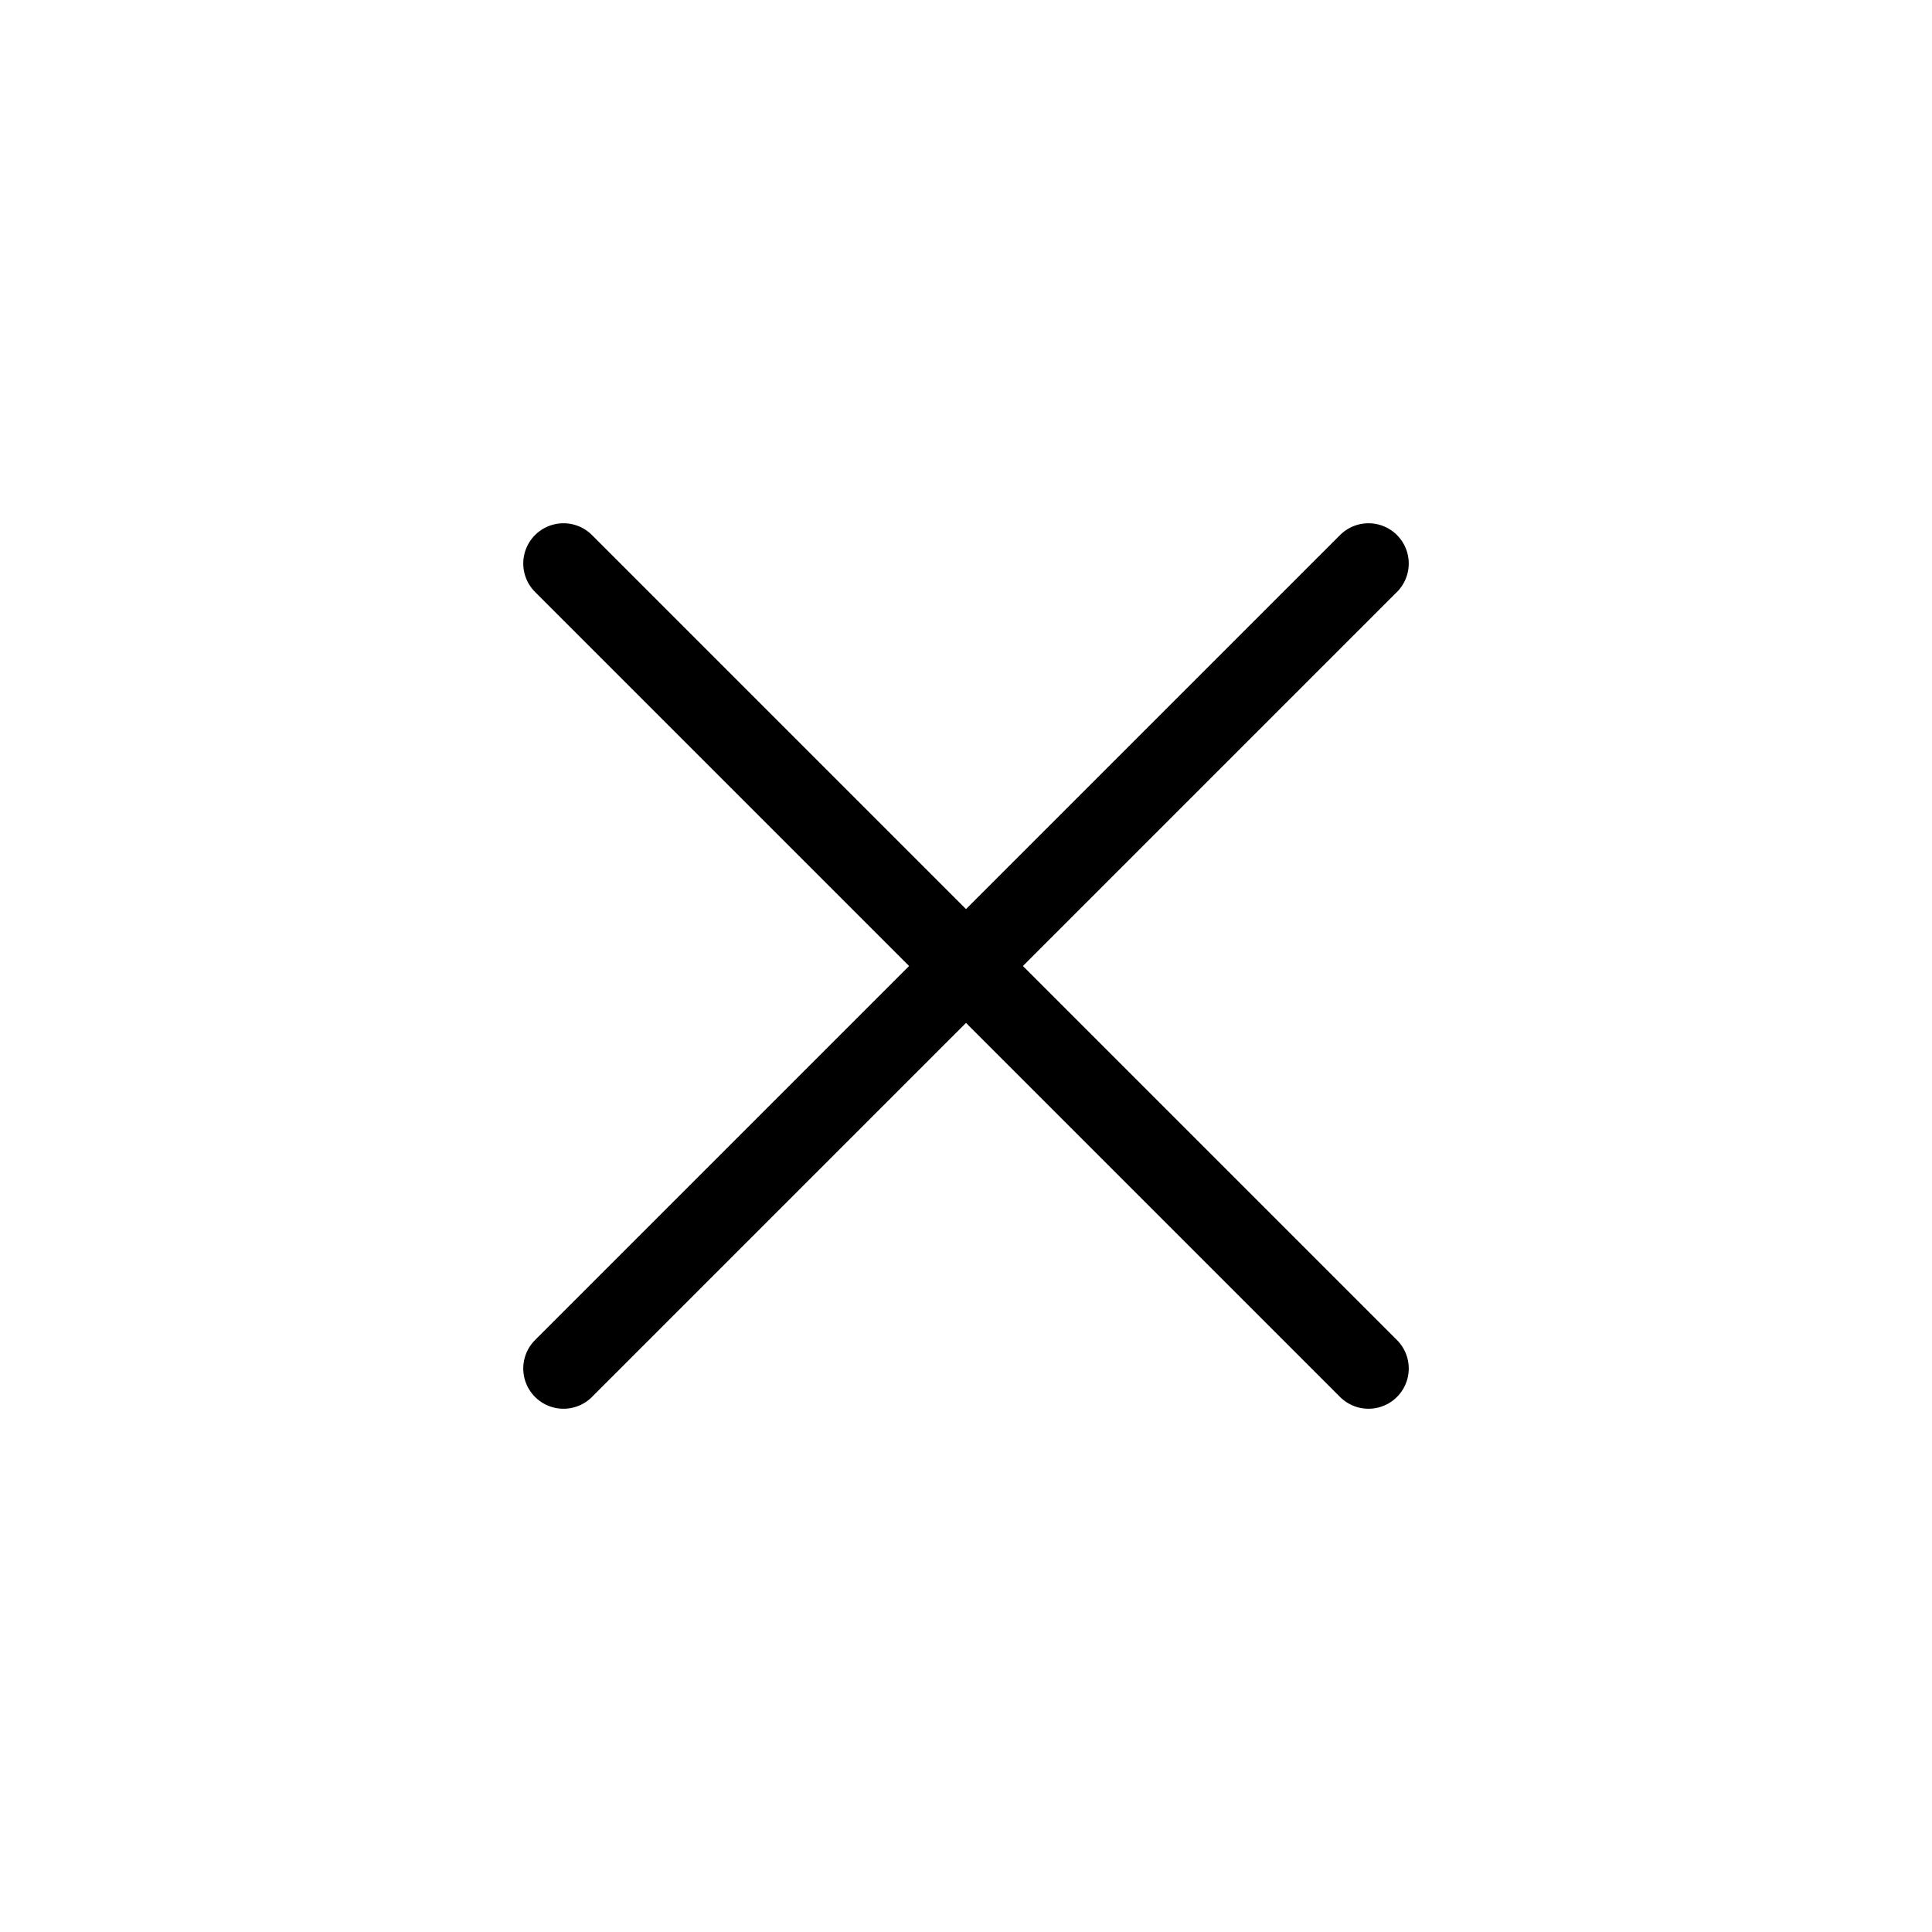
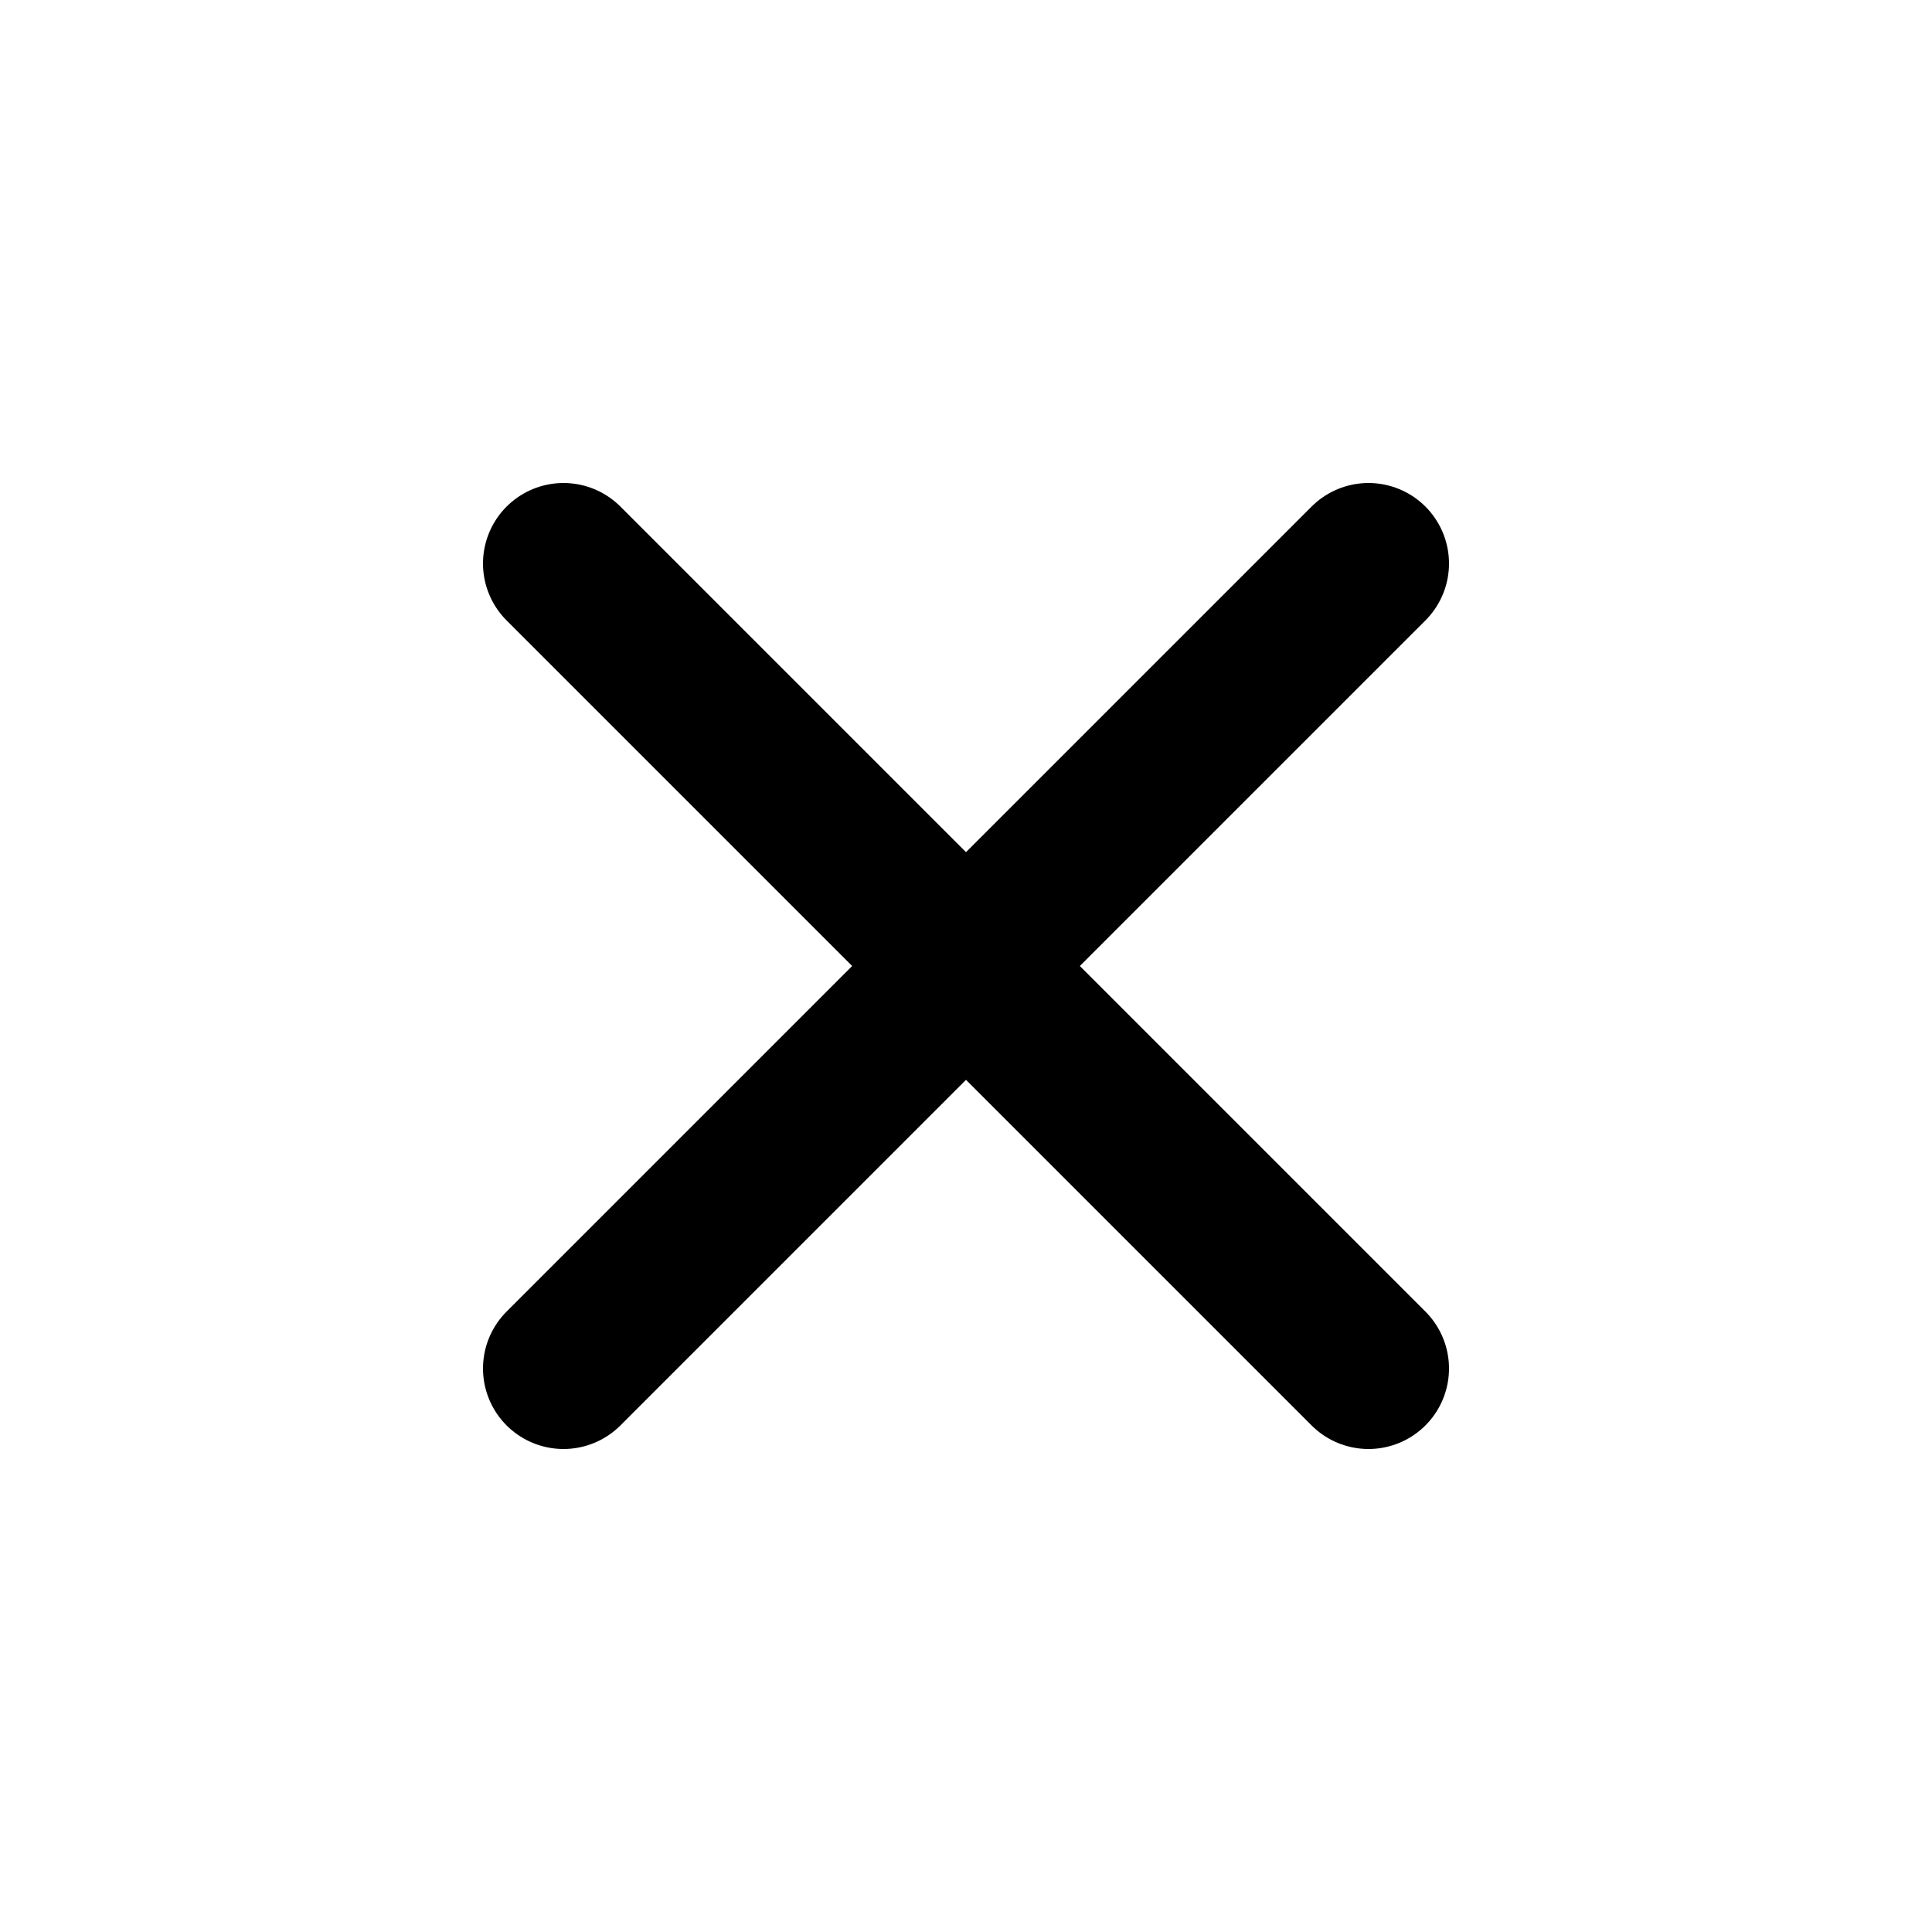
- <svg xmlns="http://www.w3.org/2000/svg" width="36" height="36" viewBox="0 0 36 36" fill="none">
-   <path d="M25.5 10.5L10.5 25.5 M10.5 10.5L25.5 25.5" stroke="currentColor" stroke-width="1.5" stroke-linecap="round" stroke-linejoin="round" />
+ <svg xmlns="http://www.w3.org/2000/svg" width="30" height="30" viewBox="0 0 30 30" fill="none">
+   <path d="M21.25 8.75L8.75 21.25" stroke="currentColor" stroke-width="2.5" stroke-linecap="round" stroke-linejoin="round" />
+   <path d="M8.75 8.75L21.25 21.25" stroke="currentColor" stroke-width="2.5" stroke-linecap="round" stroke-linejoin="round" />
</svg>
